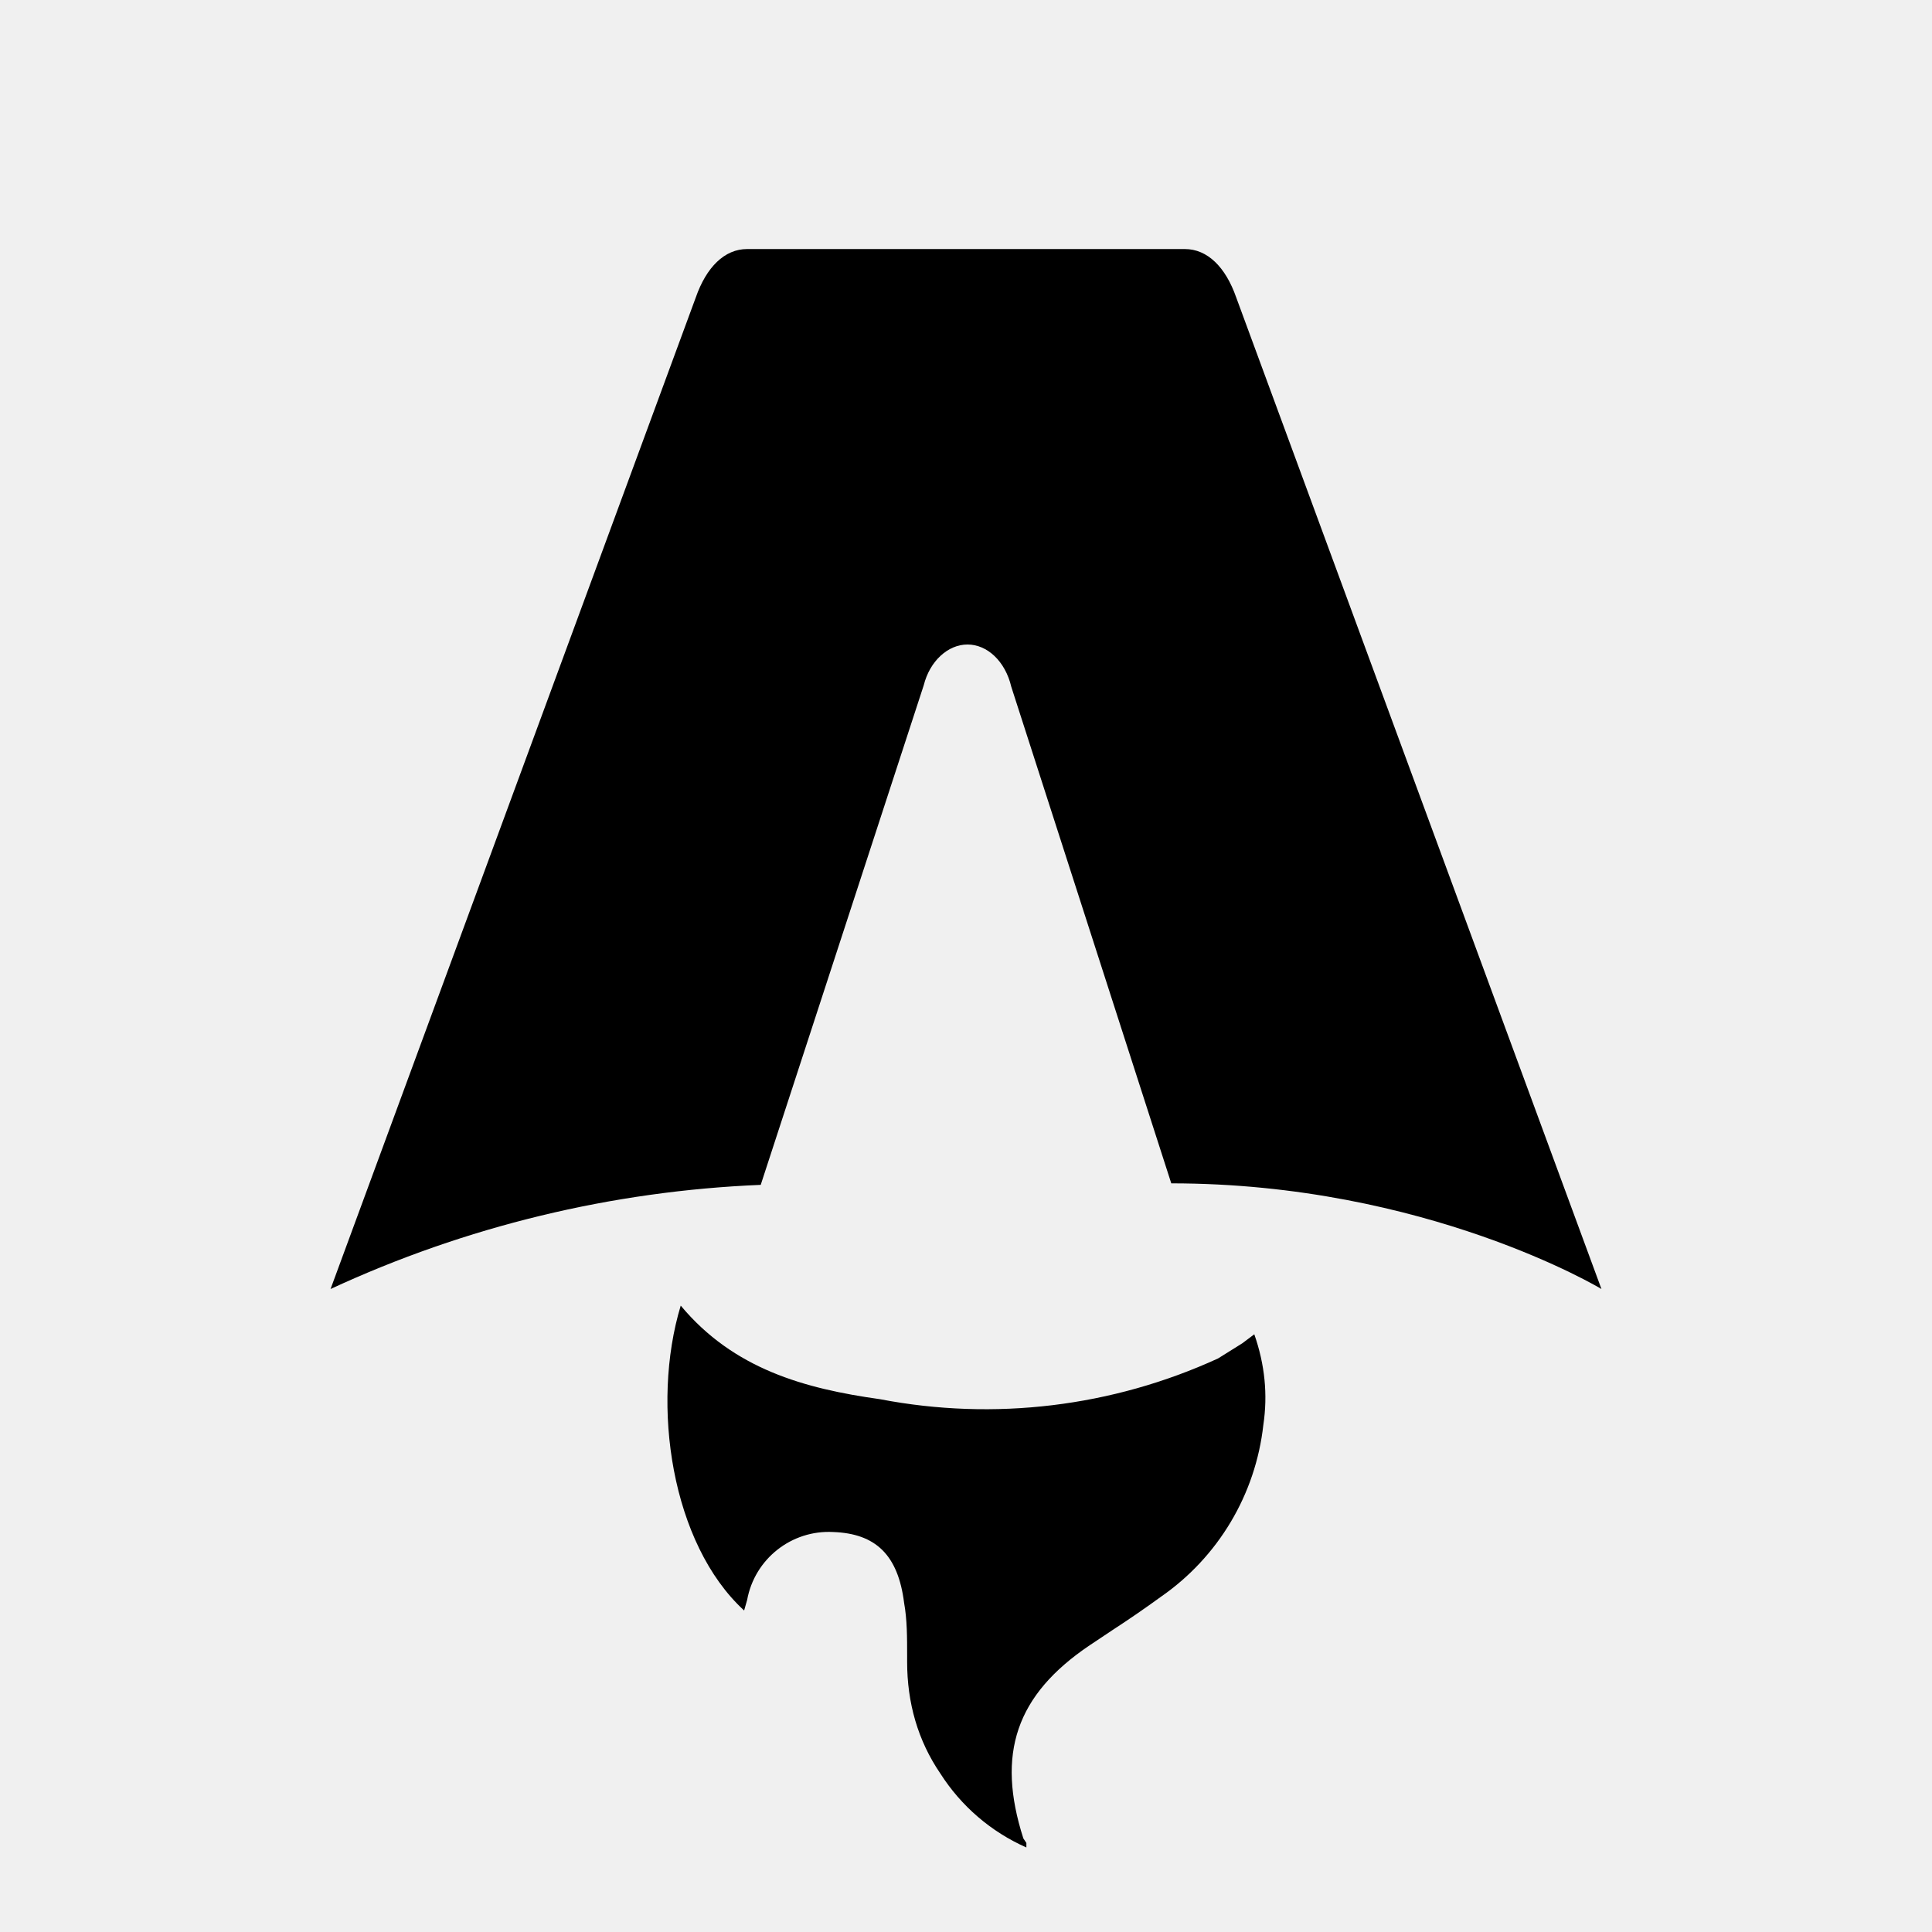
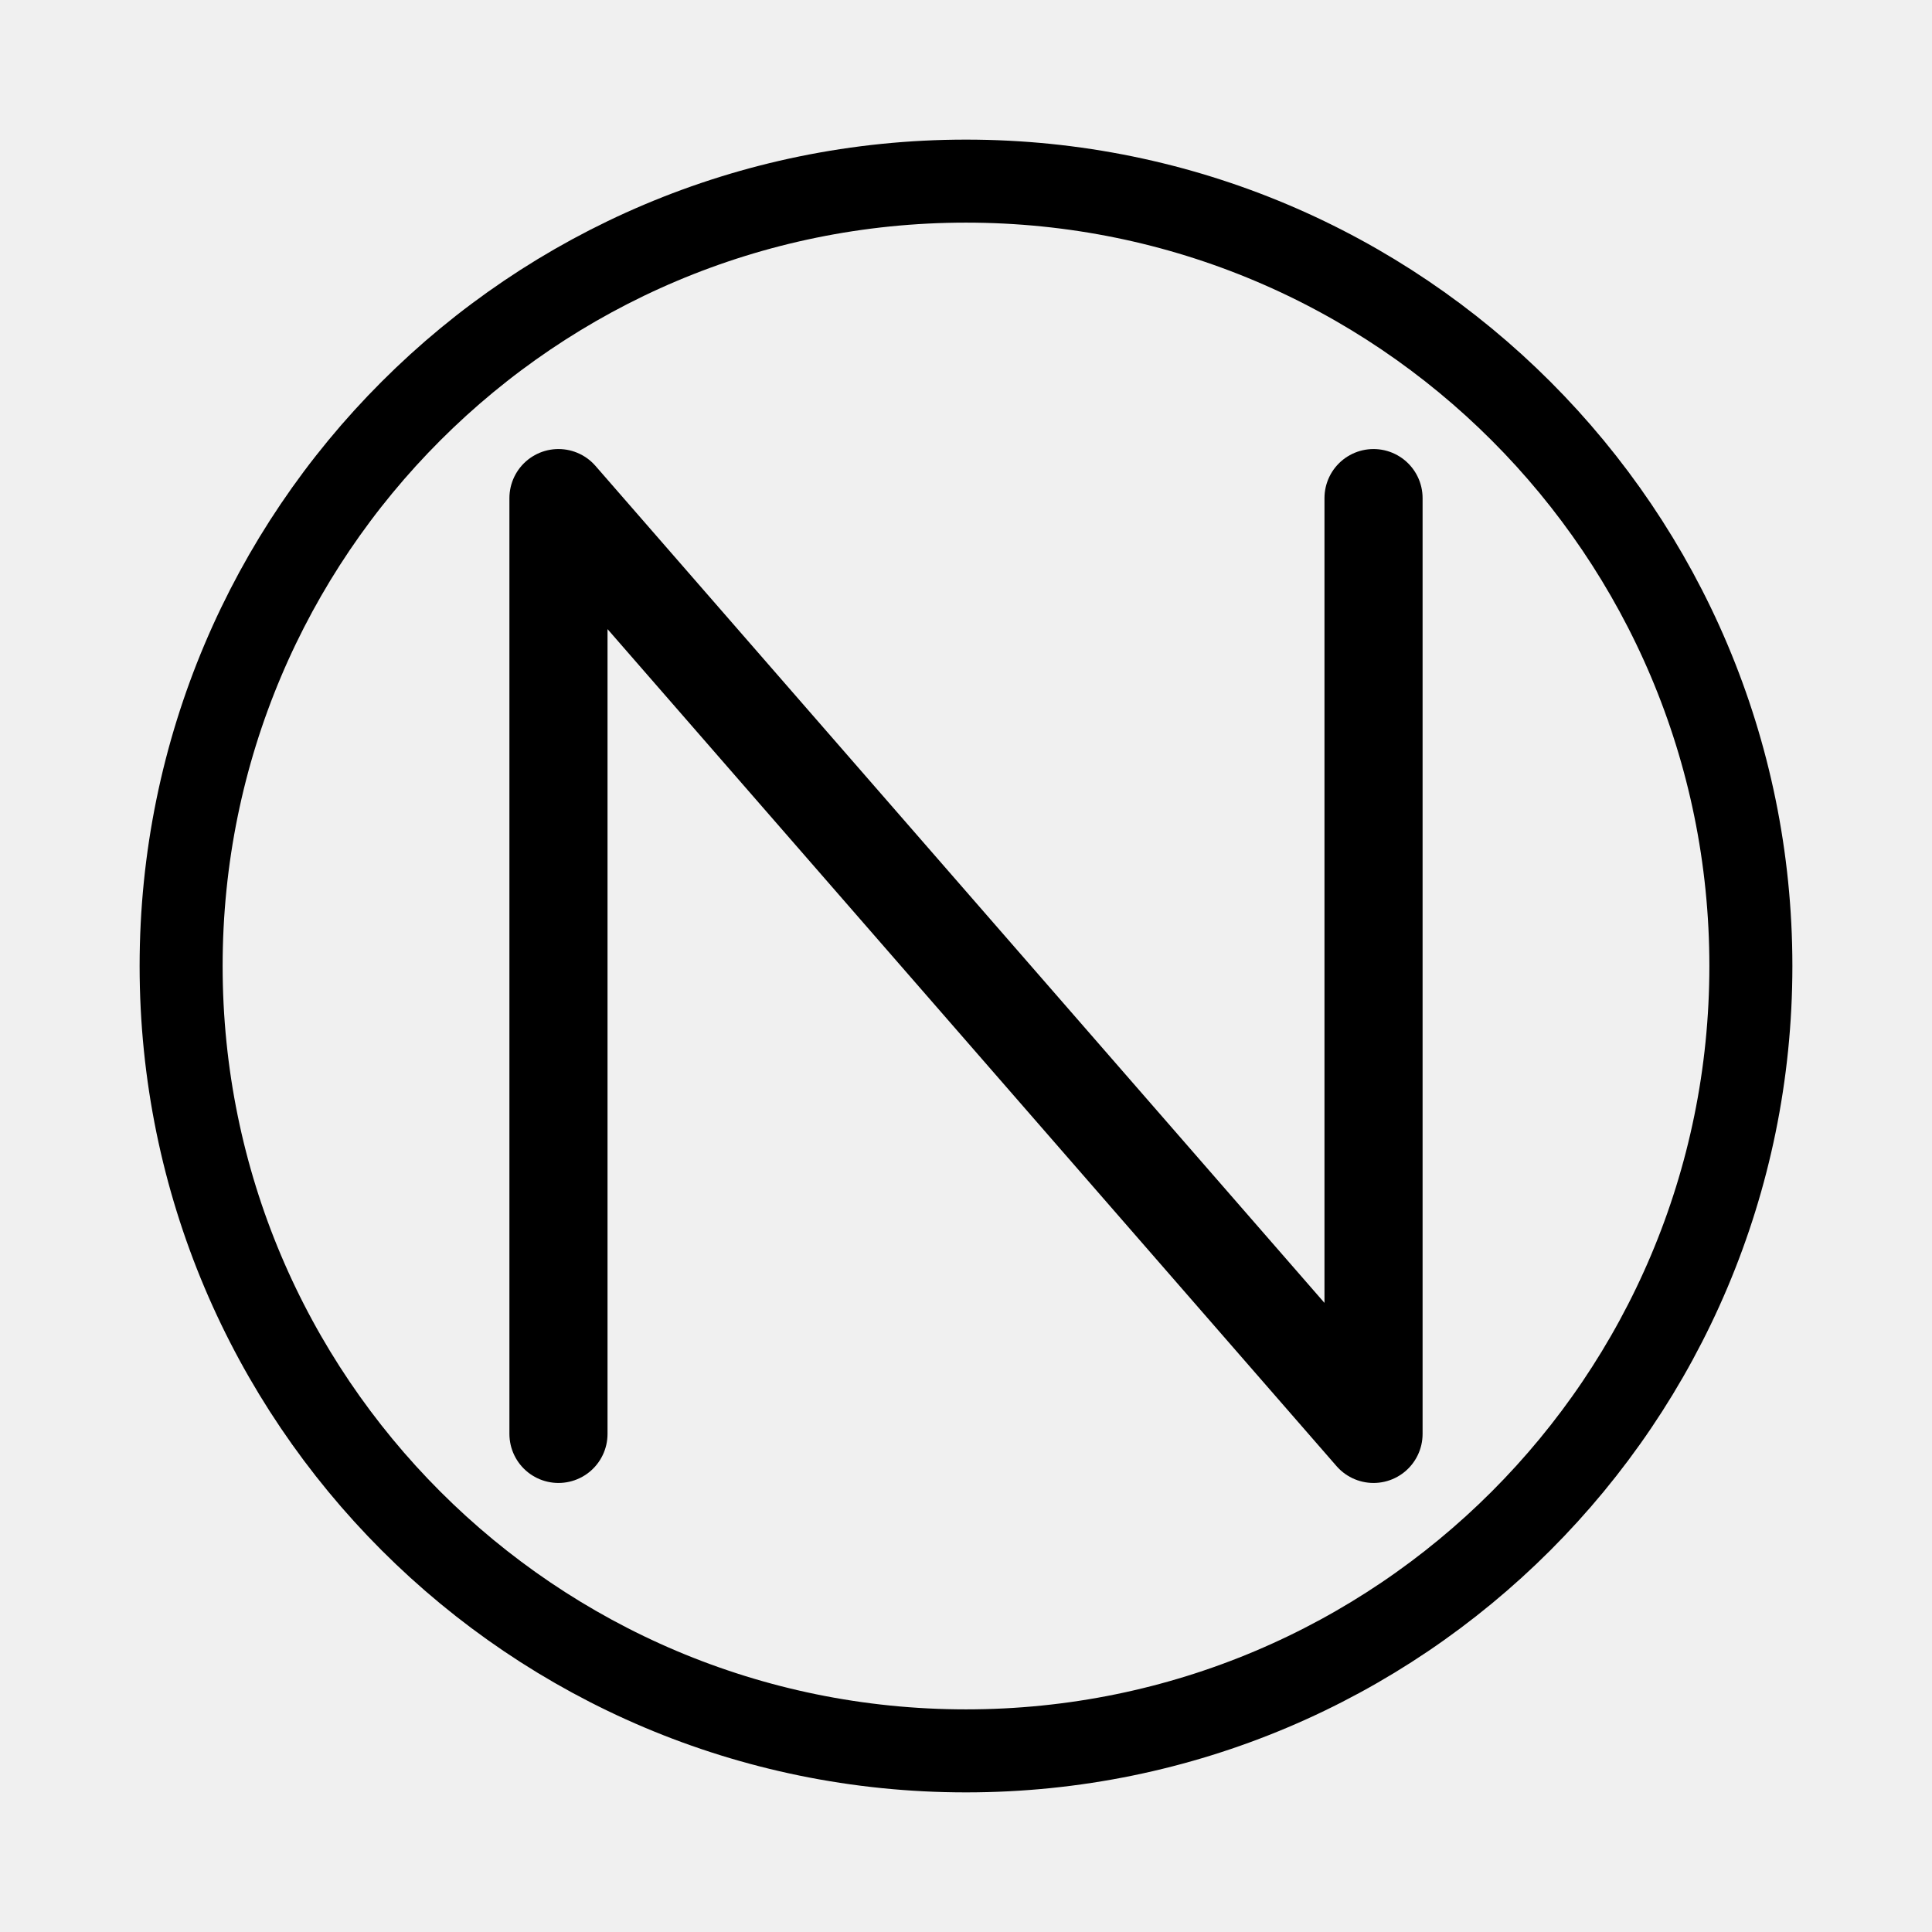
- <svg xmlns="http://www.w3.org/2000/svg" fill="none" viewBox="0 0 128 128">
-   <path d="M50.4 78.5a75.1 75.1 0 0 0-28.5 6.9l24.2-65.7c.7-2 1.9-3.2 3.4-3.2h29c1.5 0 2.7 1.2 3.4 3.2l24.2 65.7s-11.6-7-28.5-7L67 45.5c-.4-1.7-1.6-2.8-2.9-2.8-1.3 0-2.5 1.1-2.9 2.7L50.4 78.5Zm-1.1 28.2Zm-4.2-20.2c-2 6.6-.6 15.8 4.2 20.2a17.5 17.5 0 0 1 .2-.7 5.5 5.5 0 0 1 5.7-4.5c2.8.1 4.3 1.5 4.7 4.7.2 1.1.2 2.3.2 3.5v.4c0 2.7.7 5.2 2.2 7.4a13 13 0 0 0 5.7 4.9v-.3l-.2-.3c-1.8-5.6-.5-9.5 4.4-12.8l1.5-1a73 73 0 0 0 3.2-2.2 16 16 0 0 0 6.8-11.4c.3-2 .1-4-.6-6l-.8.6-1.6 1a37 37 0 0 1-22.4 2.7c-5-.7-9.7-2-13.2-6.2Z" />
+ <svg xmlns="http://www.w3.org/2000/svg" viewBox="0 0 128 128" fill="none">
+   <circle cx="64" cy="64" r="52" stroke-width="5.5" />
+   <path d="M37 95 L37 33 L91 95 L91 33" stroke-width="6.5" stroke-linecap="round" stroke-linejoin="round" />
  <style>
-         path { fill: #000; }
+         circle { stroke: #000; }
+         path { stroke: #000; fill: none; }
        @media (prefers-color-scheme: dark) {
-             path { fill: #FFF; }
+             circle { stroke: #fff; }
+             path { stroke: #fff; }
        }
    </style>
</svg>
